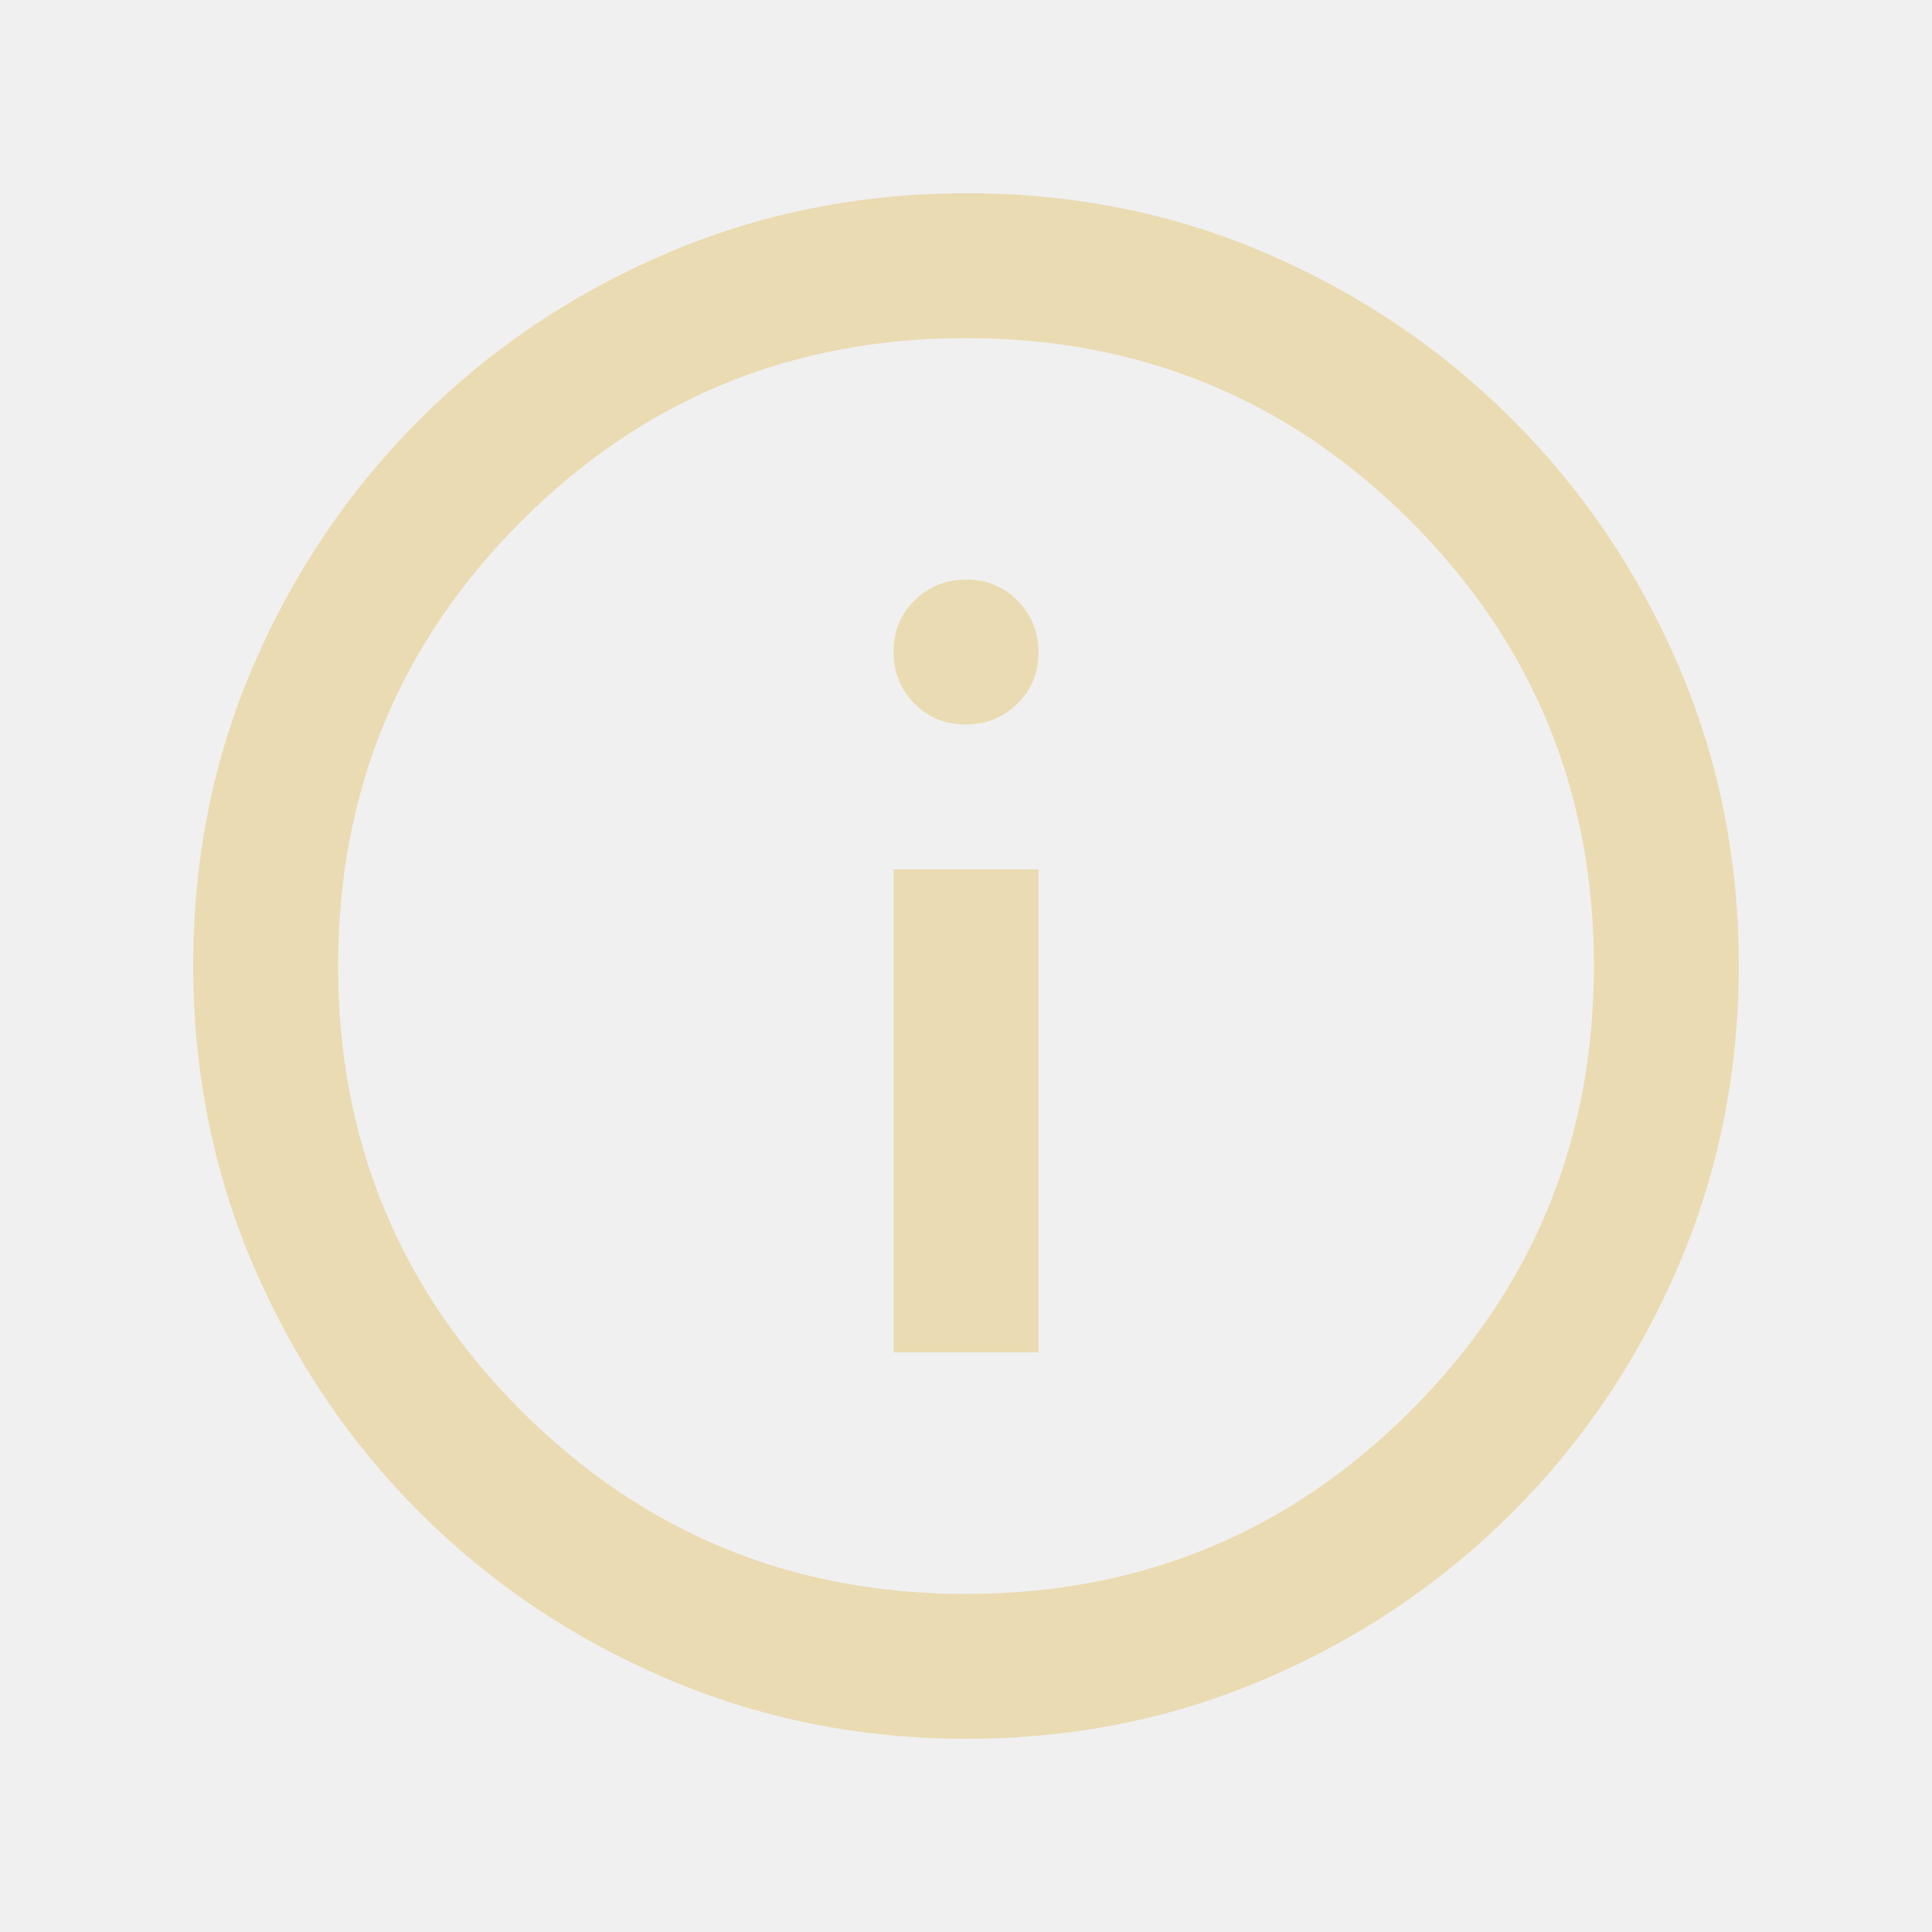
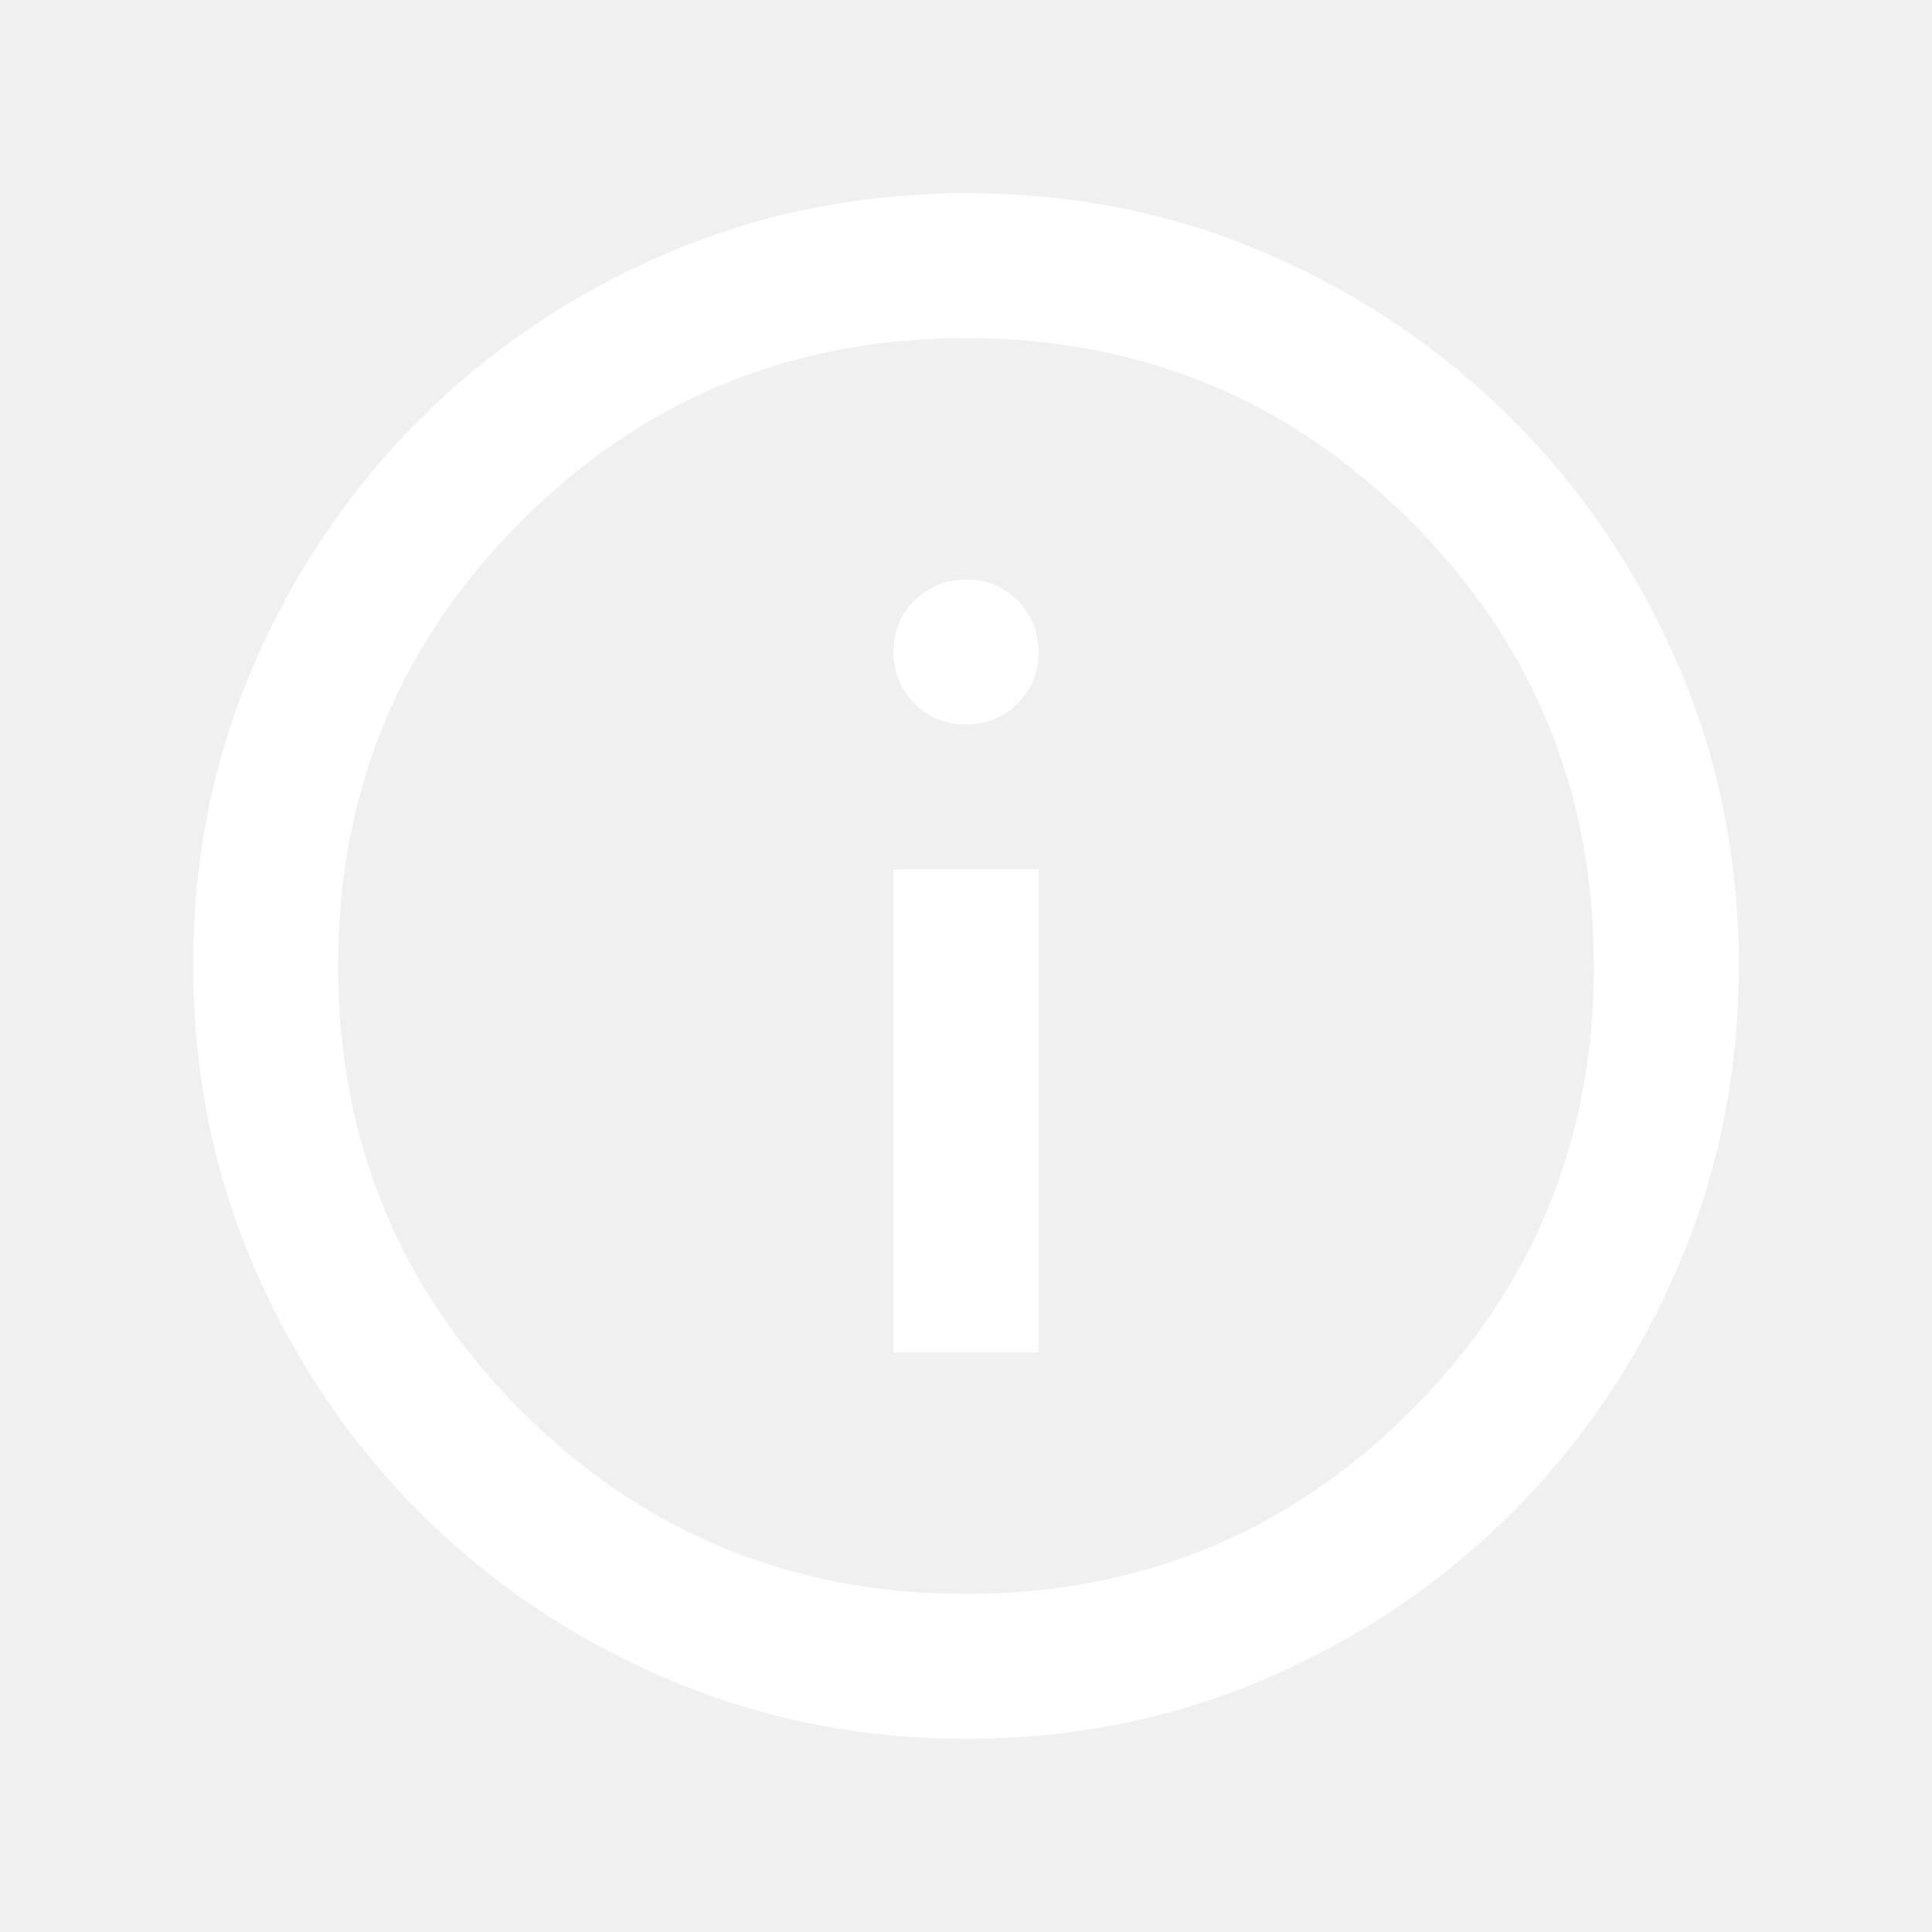
- <svg xmlns="http://www.w3.org/2000/svg" height="20px" viewBox="0 -960 960 960" width="20px" fill="#ebdbb2">
+ <svg xmlns="http://www.w3.org/2000/svg" height="20px" viewBox="0 -960 960 960" width="20px" fill="#ffffff">
  <path d="M444-288h72v-240h-72v240Zm35.79-312q15.21 0 25.71-10.29t10.5-25.5q0-15.21-10.29-25.71t-25.5-10.5q-15.21 0-25.71 10.29t-10.5 25.5q0 15.21 10.29 25.71t25.5 10.5Zm.49 504Q401-96 331-126t-122.5-82.5Q156-261 126-330.96t-30-149.5Q96-560 126-629.5q30-69.5 82.5-122T330.96-834q69.96-30 149.5-30t149.04 30q69.5 30 122 82.5T834-629.28q30 69.73 30 149Q864-401 834-331t-82.5 122.5Q699-156 629.28-126q-69.73 30-149 30Zm-.28-72q130 0 221-91t91-221q0-130-91-221t-221-91q-130 0-221 91t-91 221q0 130 91 221t221 91Zm0-312Z" />
</svg>
